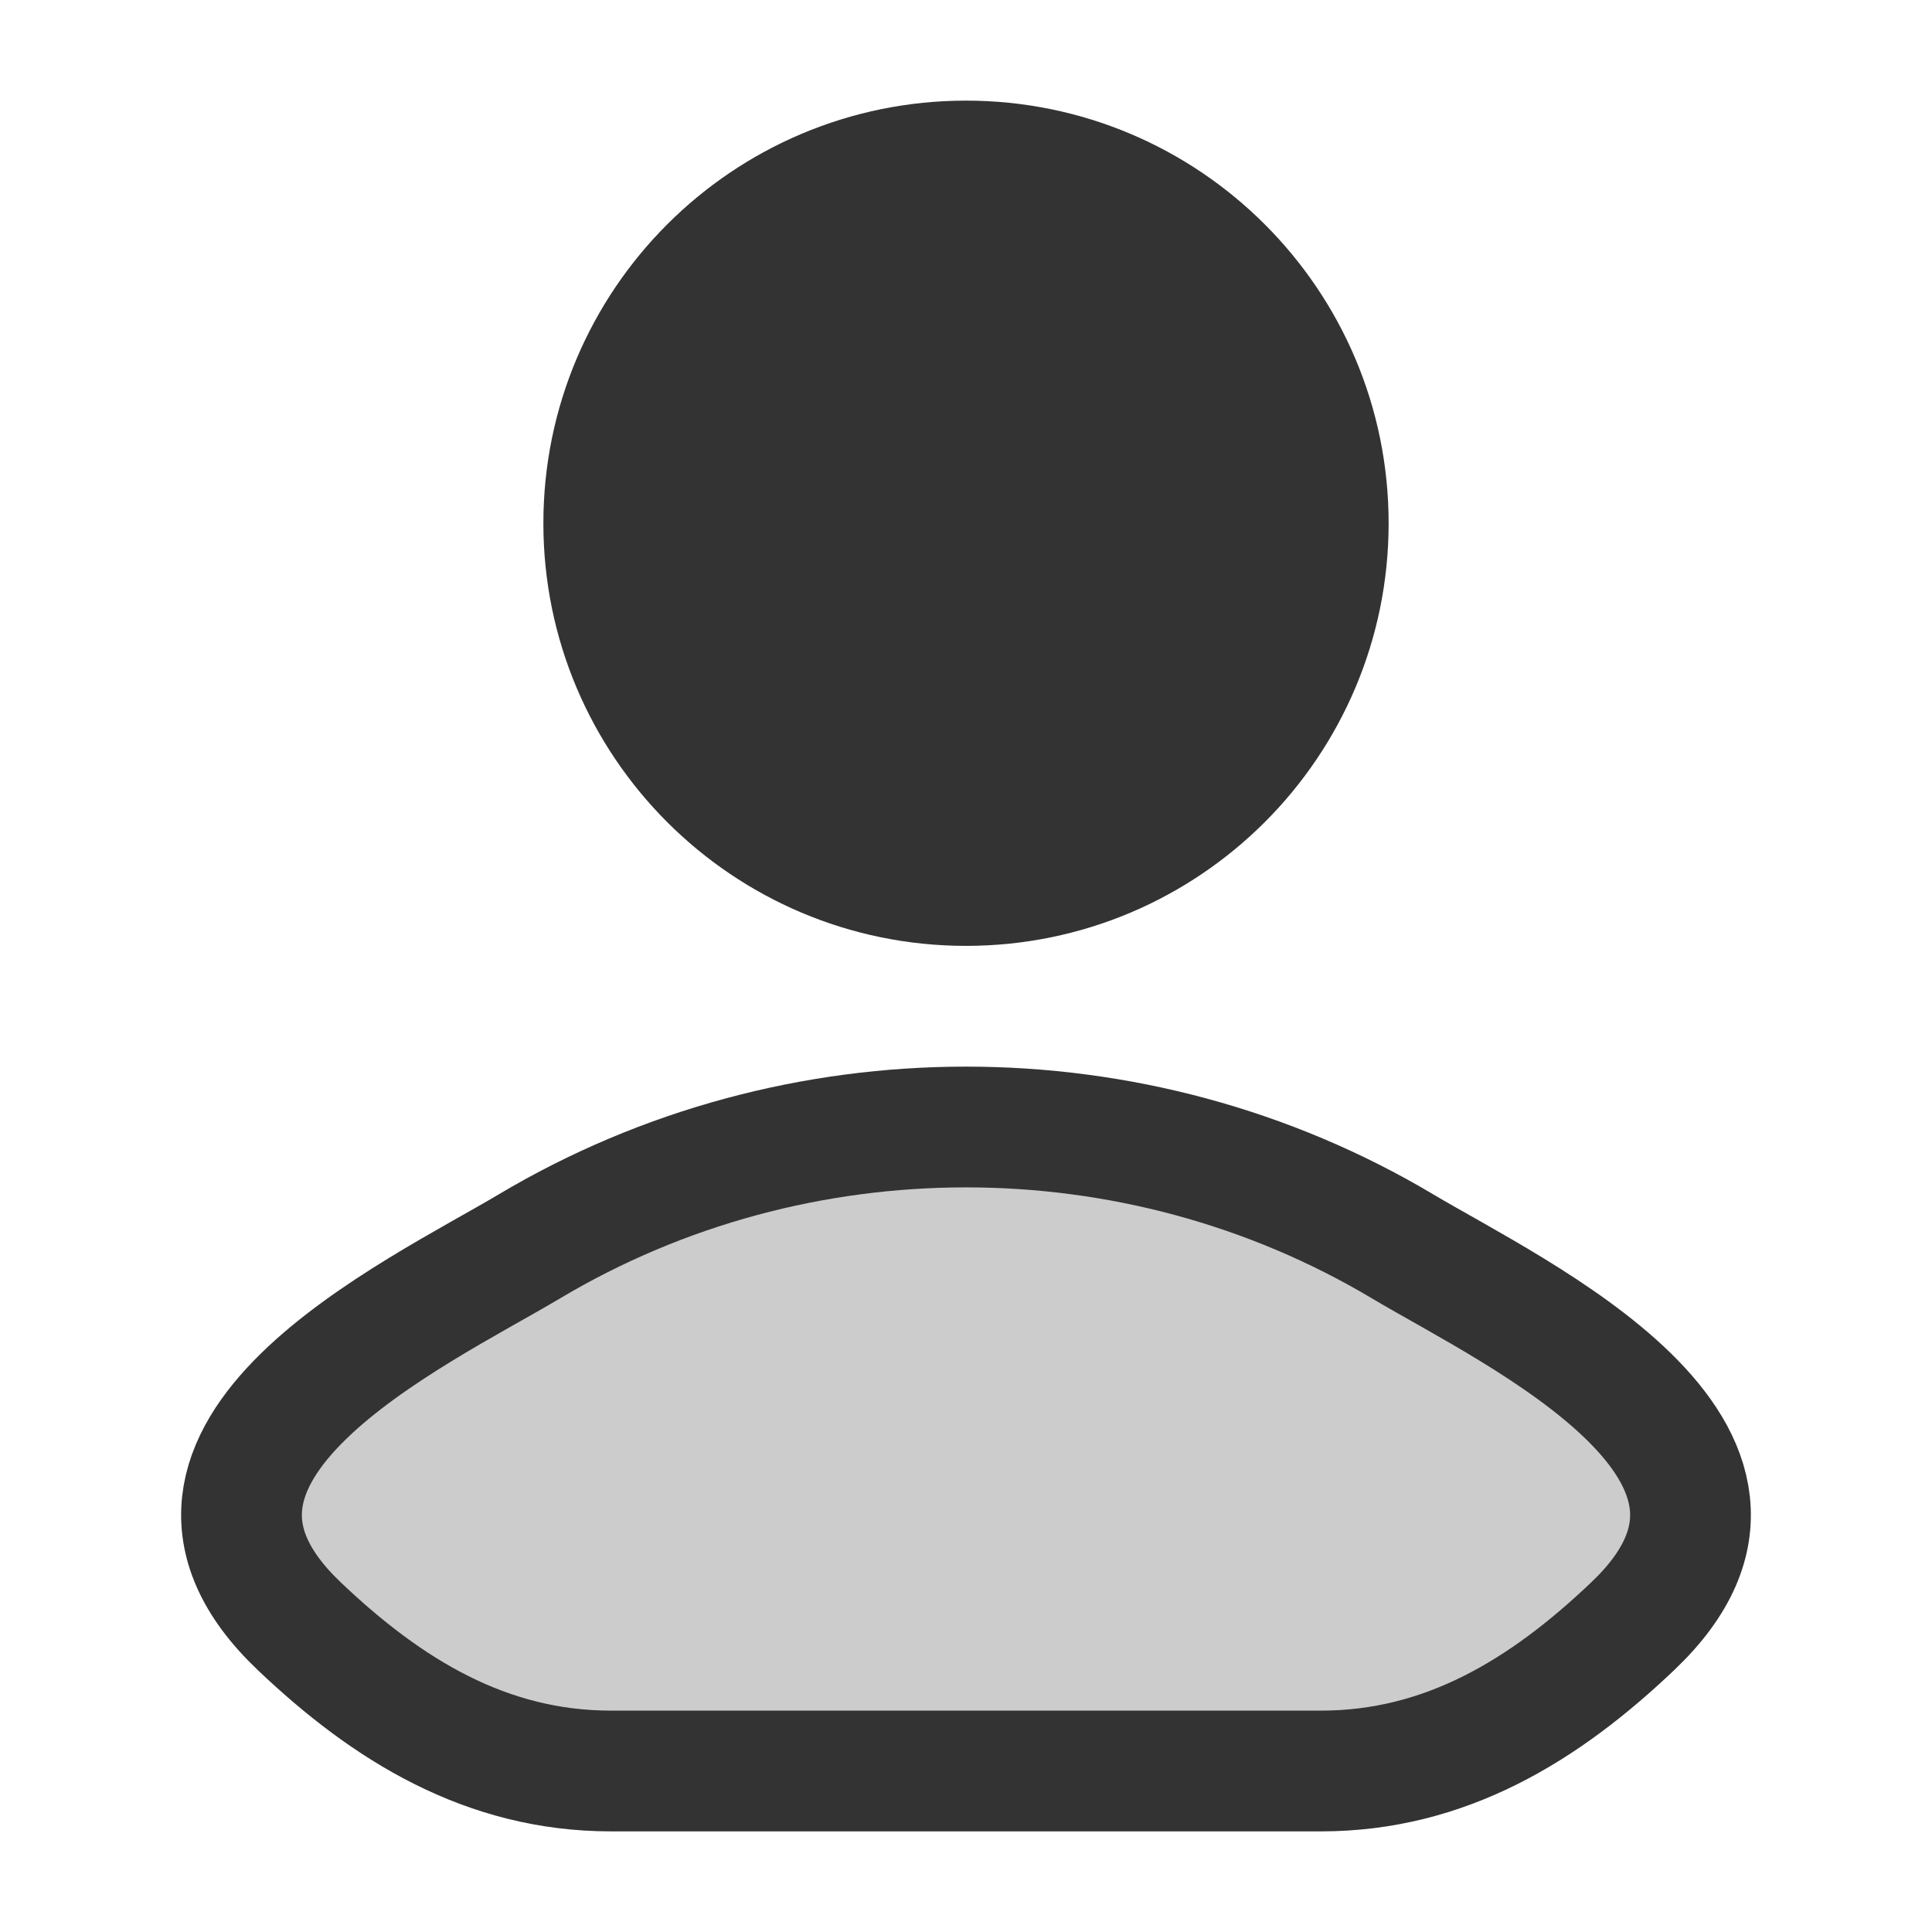
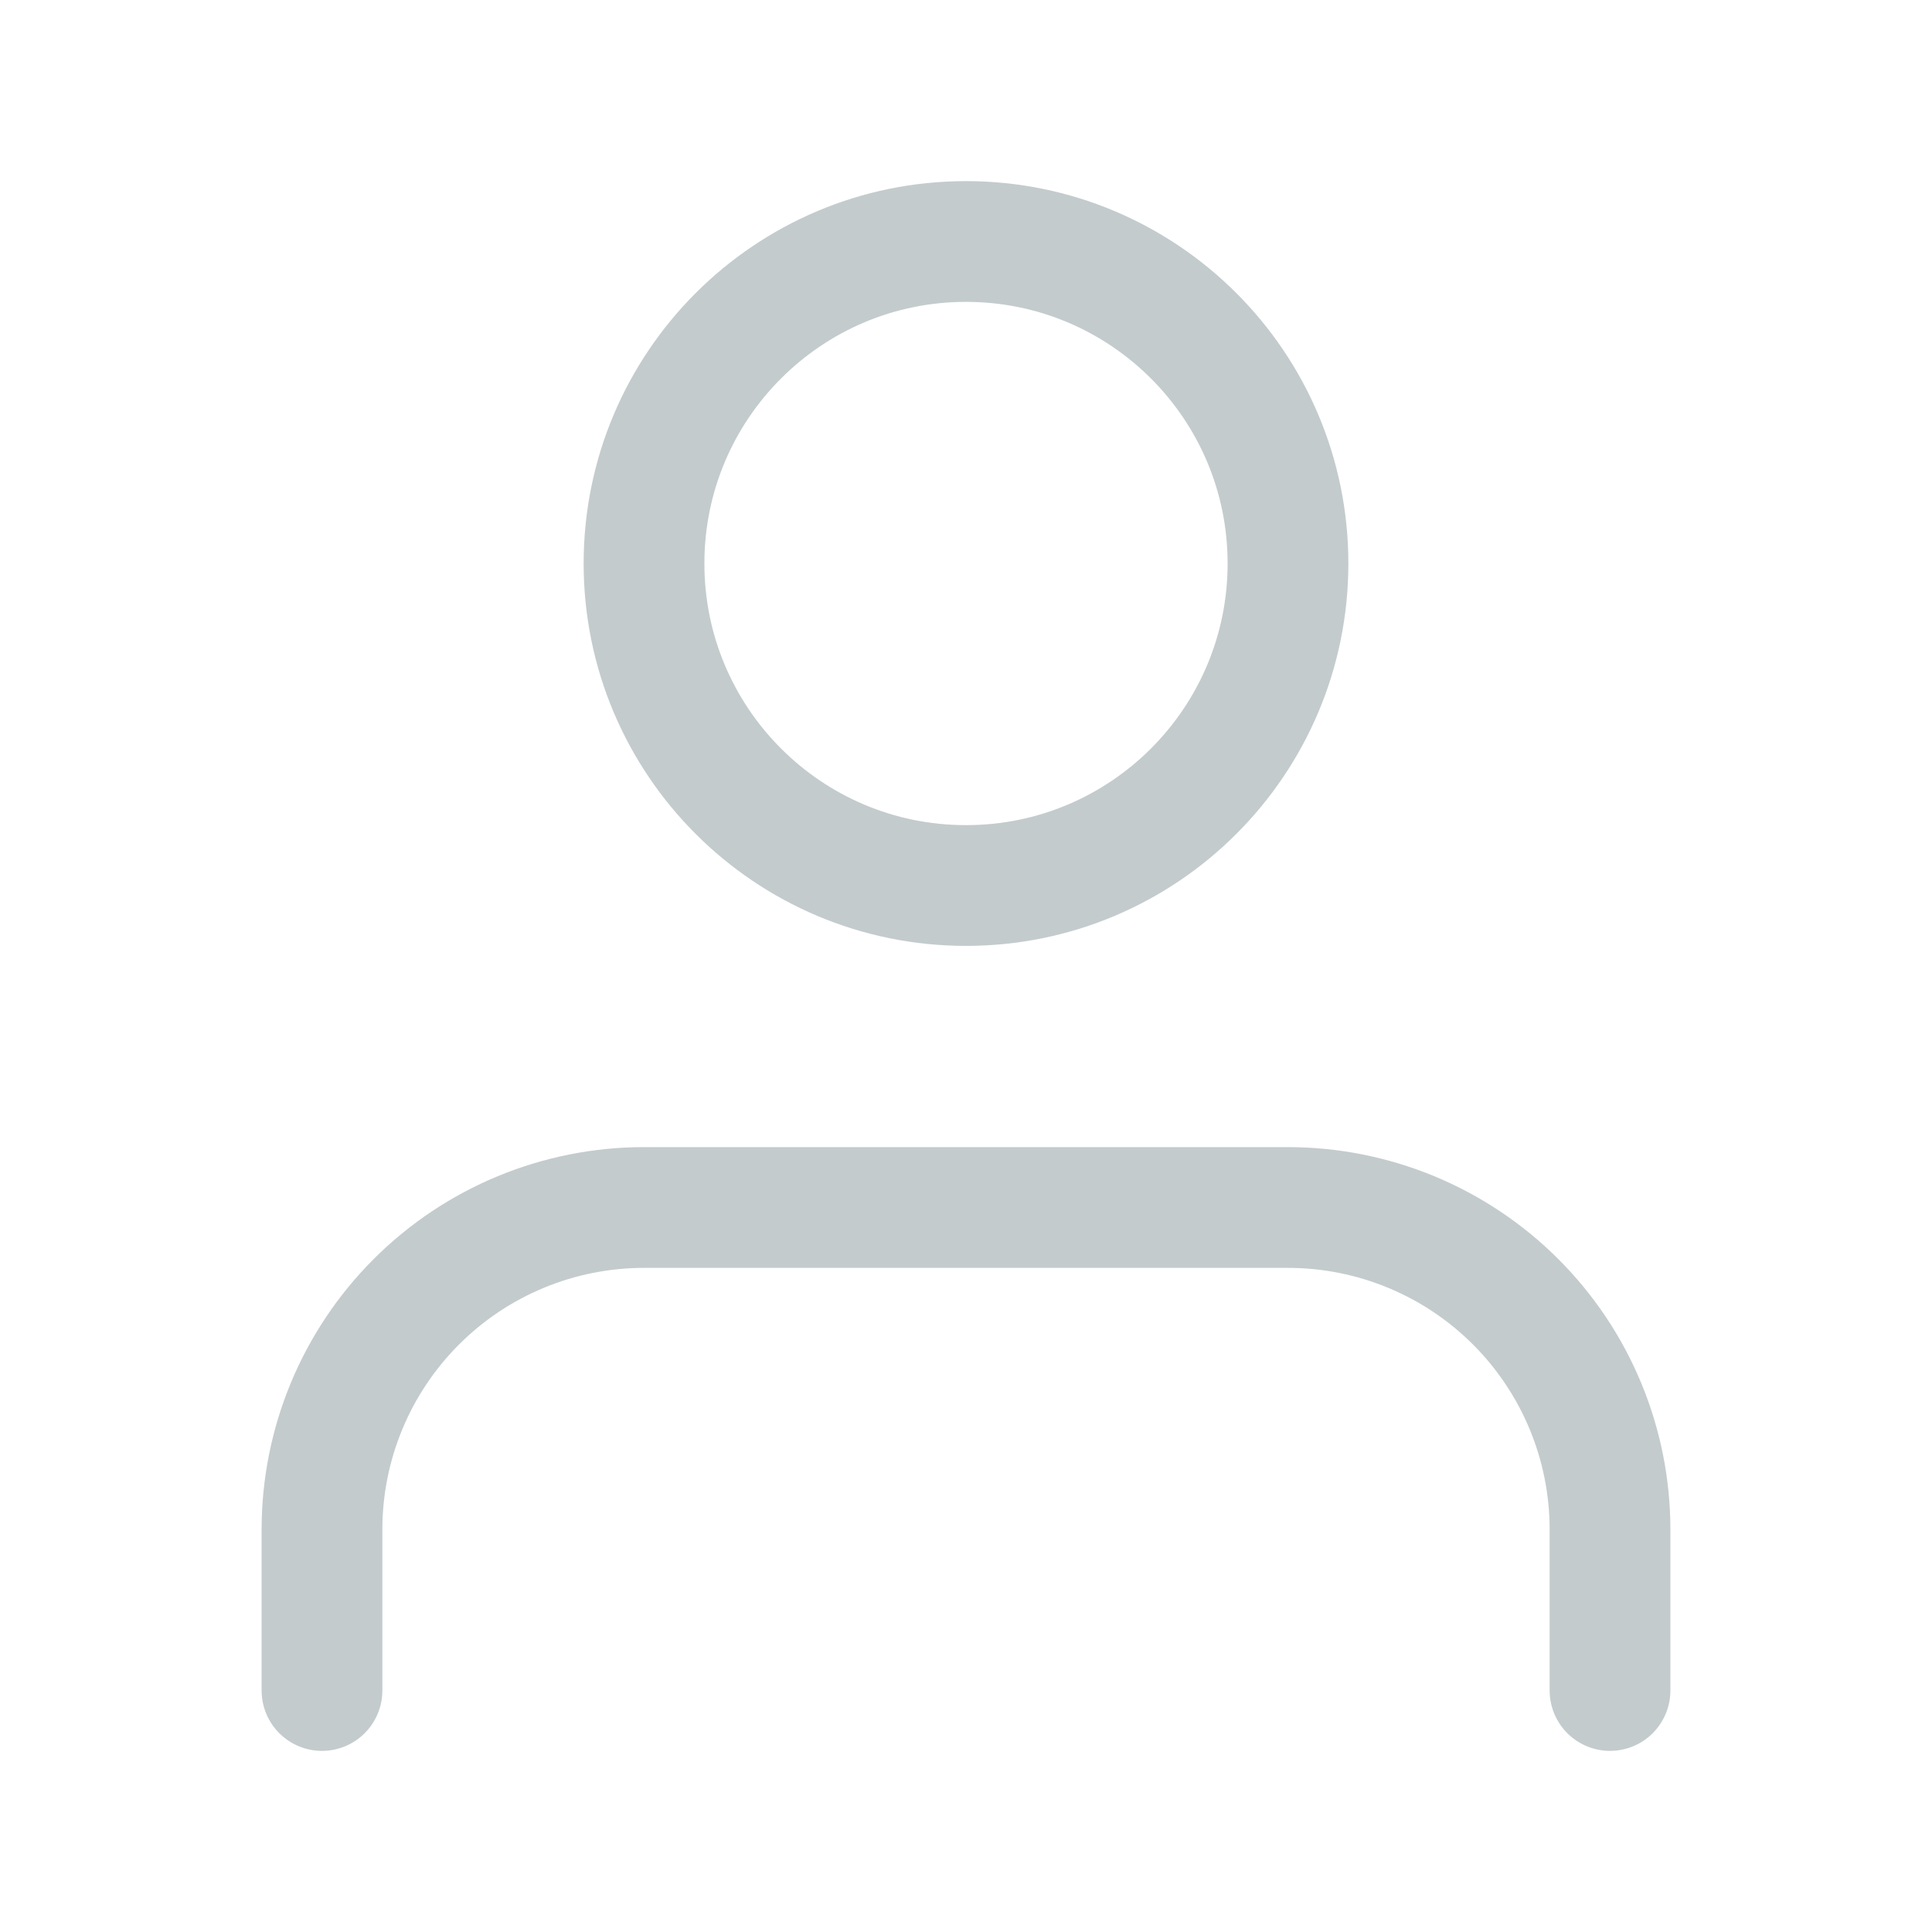
- <svg xmlns="http://www.w3.org/2000/svg" viewBox="0 0 24 24" color="#333" fill="#333">
-   <path d="M6.578 15.482C5.163 16.324 1.453 18.044 3.713 20.197C4.816 21.248 6.045 22 7.591 22H16.409C17.954 22 19.184 21.248 20.287 20.197C22.547 18.044 18.837 16.324 17.422 15.482C14.105 13.506 9.895 13.506 6.578 15.482Z" stroke="currentColor" stroke-width="1.5" stroke-linecap="round" stroke-linejoin="round" fill="#ccc" />
-   <path d="M16.5 6.5C16.5 8.985 14.485 11 12 11C9.515 11 7.5 8.985 7.5 6.5C7.5 4.015 9.515 2 12 2C14.485 2 16.5 4.015 16.5 6.5Z" stroke="currentColor" stroke-width="1.5" fill="#333" />
+ <svg xmlns="http://www.w3.org/2000/svg" viewBox="0 0 50 50" fill="none">
+   <path d="M41.667 43.75V39.583C41.667 37.373 40.789 35.254 39.226 33.691C37.663 32.128 35.543 31.25 33.333 31.25H16.667C14.456 31.25 12.337 32.128 10.774 33.691C9.211 35.254 8.333 37.373 8.333 39.583V43.75" stroke="#C3CBCD" stroke-width="3.125" stroke-linecap="round" stroke-linejoin="round" />
+   <path d="M25 22.917C29.602 22.917 33.333 19.186 33.333 14.583C33.333 9.981 29.602 6.25 25 6.25C20.398 6.25 16.667 9.981 16.667 14.583C16.667 19.186 20.398 22.917 25 22.917Z" stroke="#C3CBCD" stroke-width="3.125" stroke-linecap="round" stroke-linejoin="round" />
</svg>
